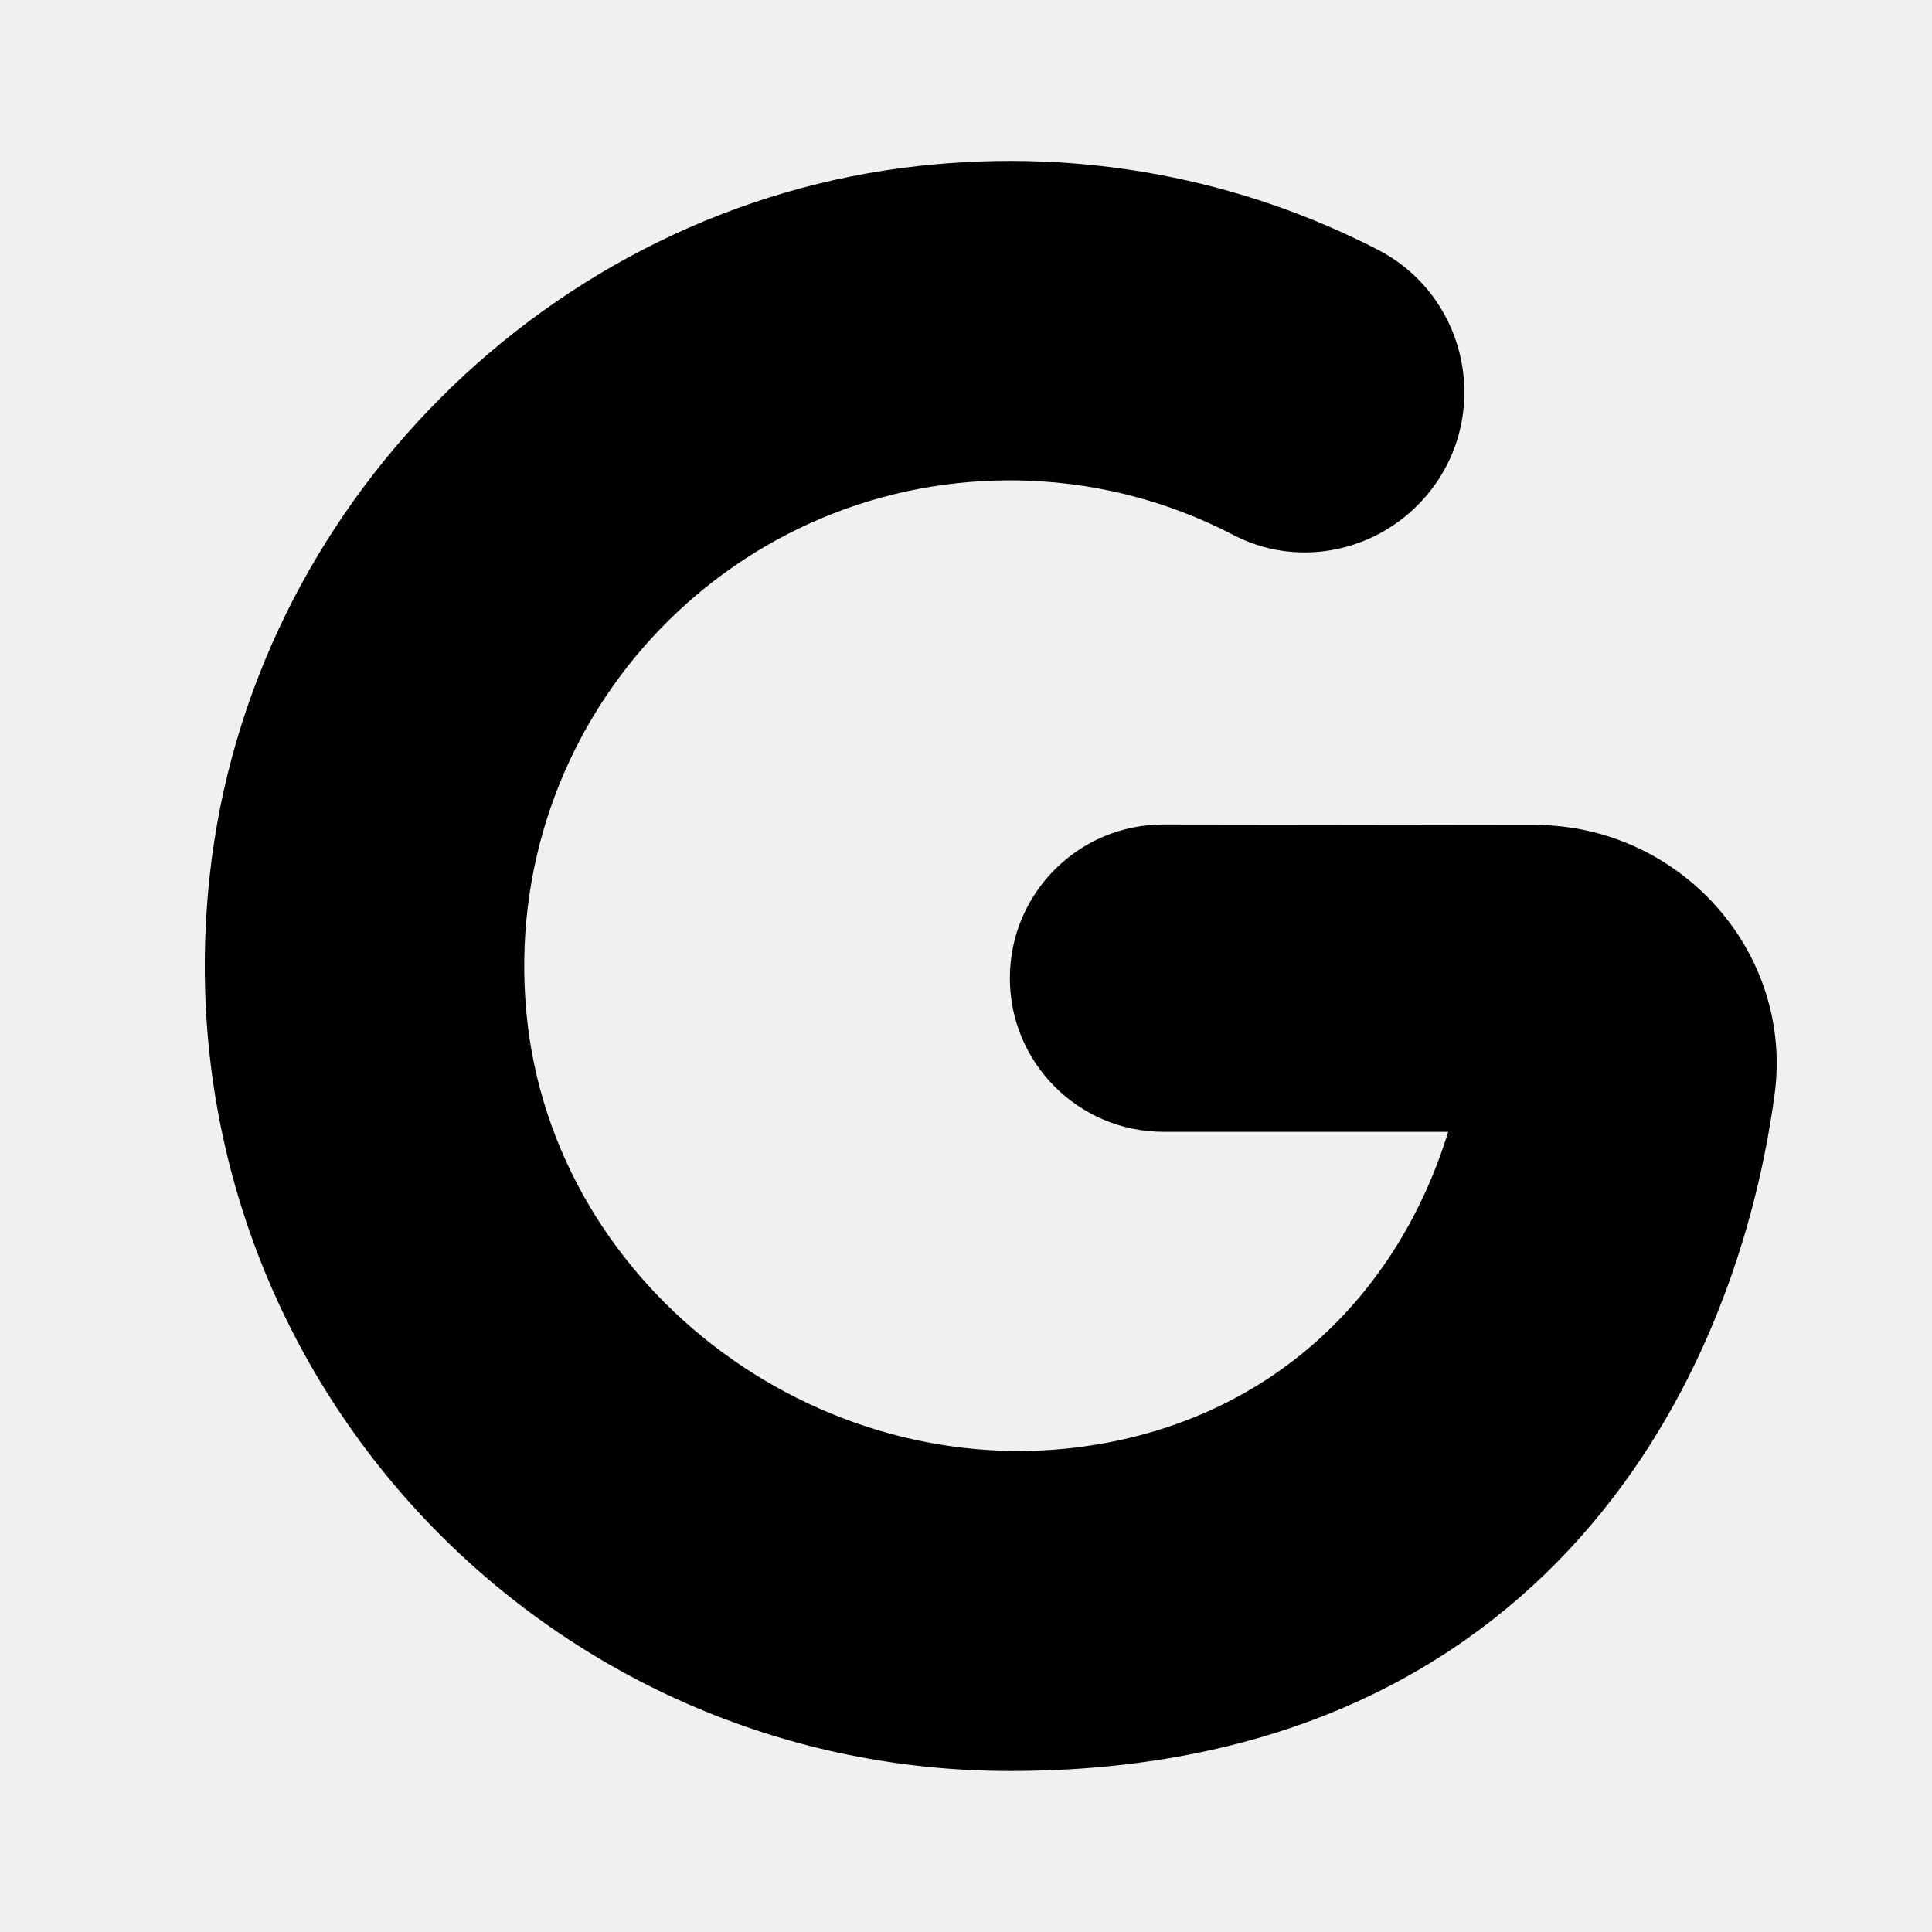
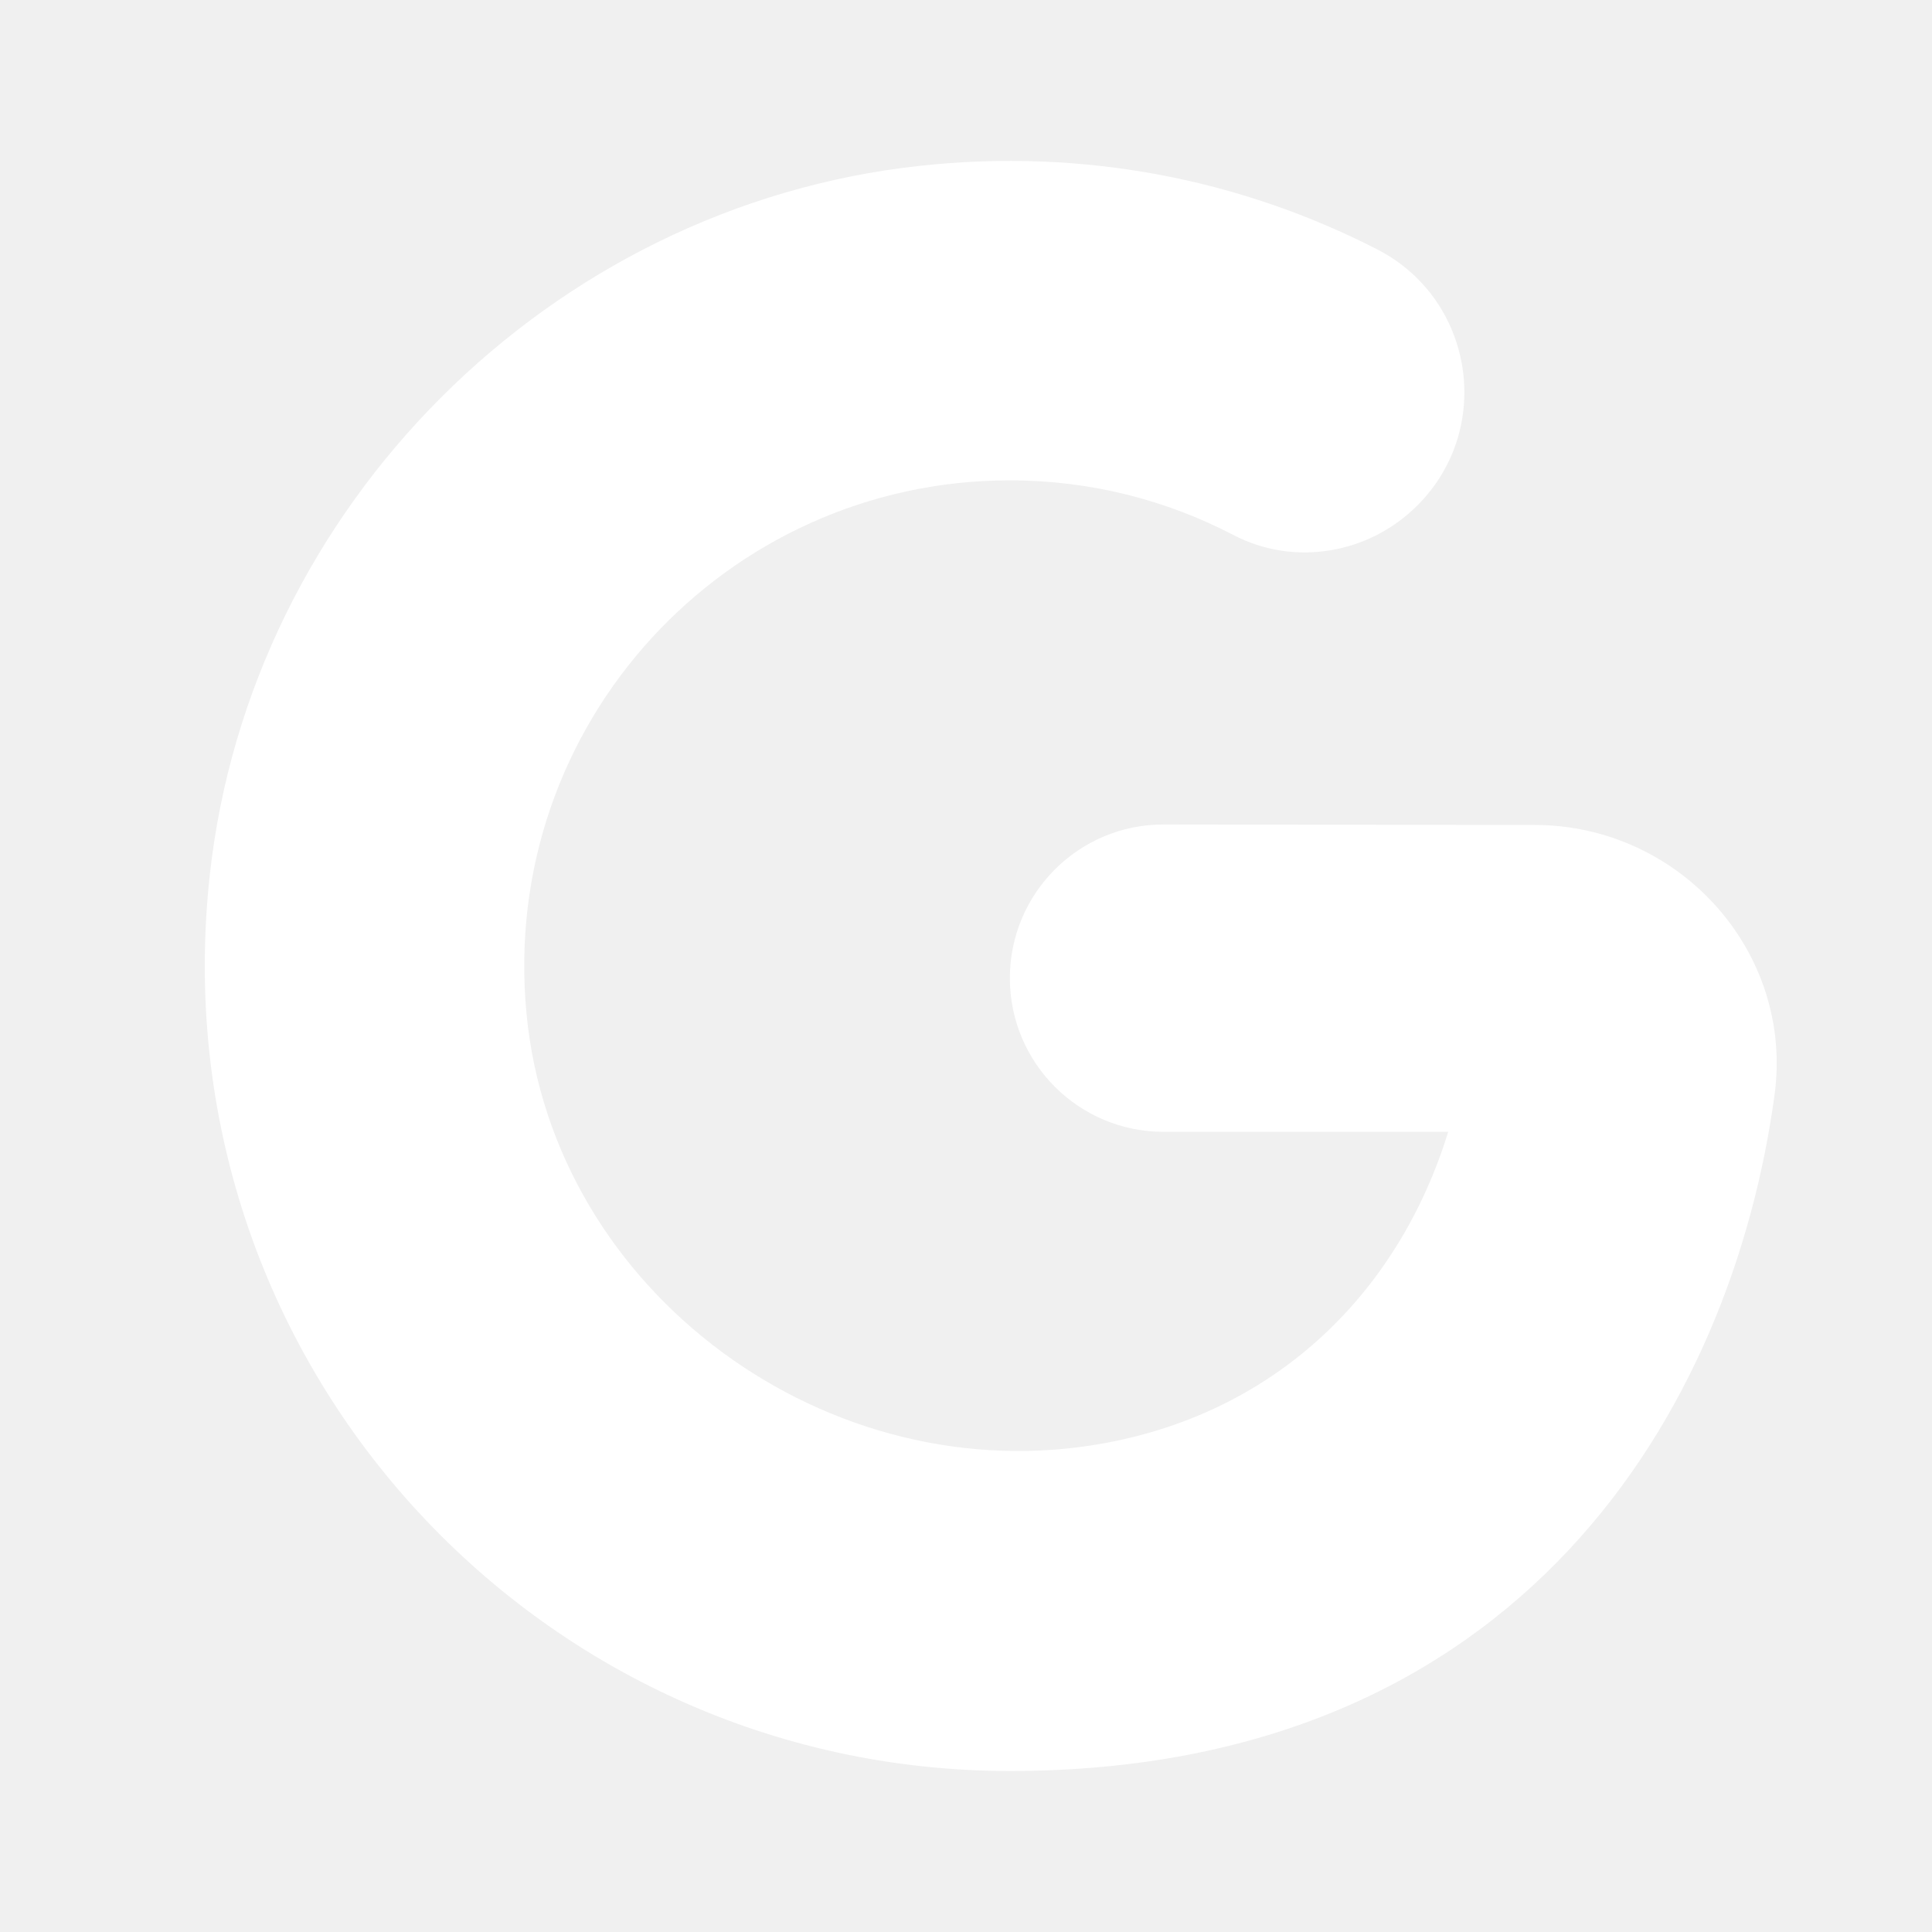
- <svg xmlns="http://www.w3.org/2000/svg" fill="#000000" viewBox="0 0 24 24" width="24px" height="24px">
+ <svg xmlns="http://www.w3.org/2000/svg" fill="#fff" viewBox="0 0 24 24" width="24px" height="24px">
  <path d="M12.545,12.151L12.545,12.151c0,1.054,0.855,1.909,1.909,1.909h3.536c-0.607,1.972-2.101,3.467-4.26,3.866 c-3.431,0.635-6.862-1.865-7.19-5.339c-0.34-3.595,2.479-6.62,6.005-6.62c1.002,0,1.946,0.246,2.777,0.679 c0.757,0.395,1.683,0.236,2.286-0.368l0,0c0.954-0.954,0.701-2.563-0.498-3.179c-1.678-0.862-3.631-1.264-5.692-1.038 c-4.583,0.502-8.31,4.226-8.812,8.809C1.945,16.9,6.649,22,12.545,22c6.368,0,8.972-4.515,9.499-8.398 c0.242-1.78-1.182-3.352-2.978-3.354l-4.61-0.006C13.401,10.24,12.545,11.095,12.545,12.151z" />
</svg>
